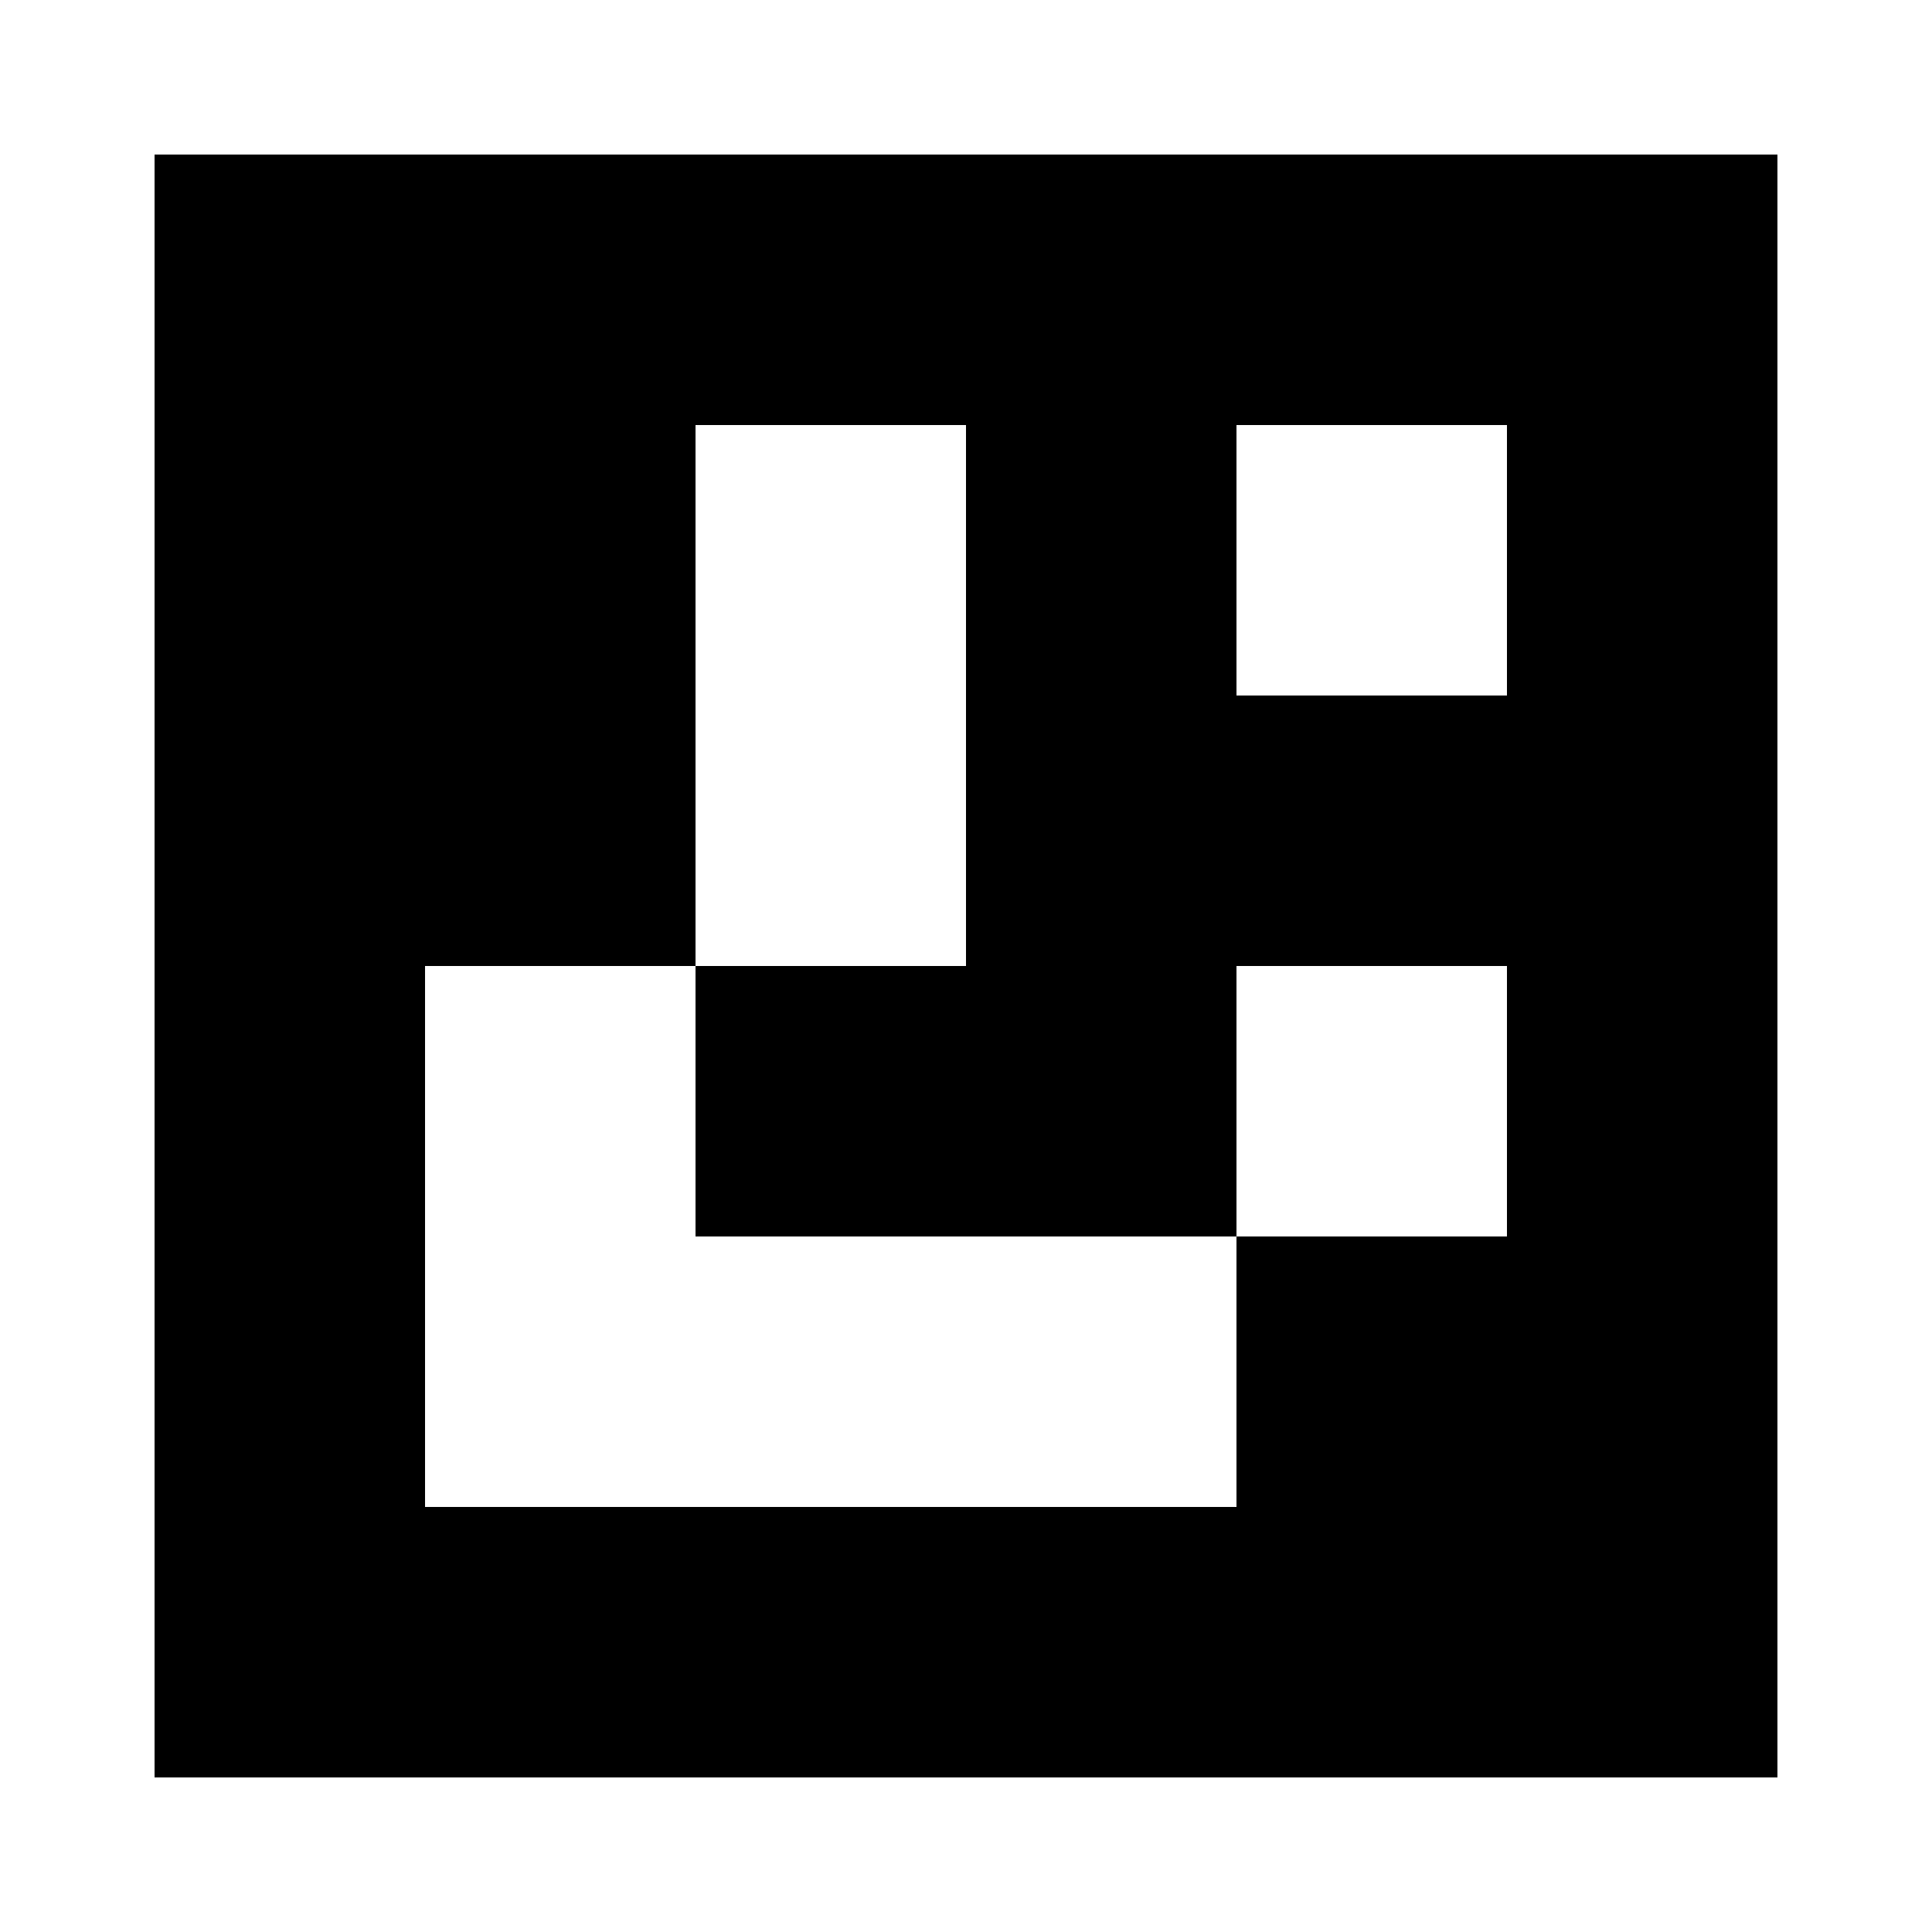
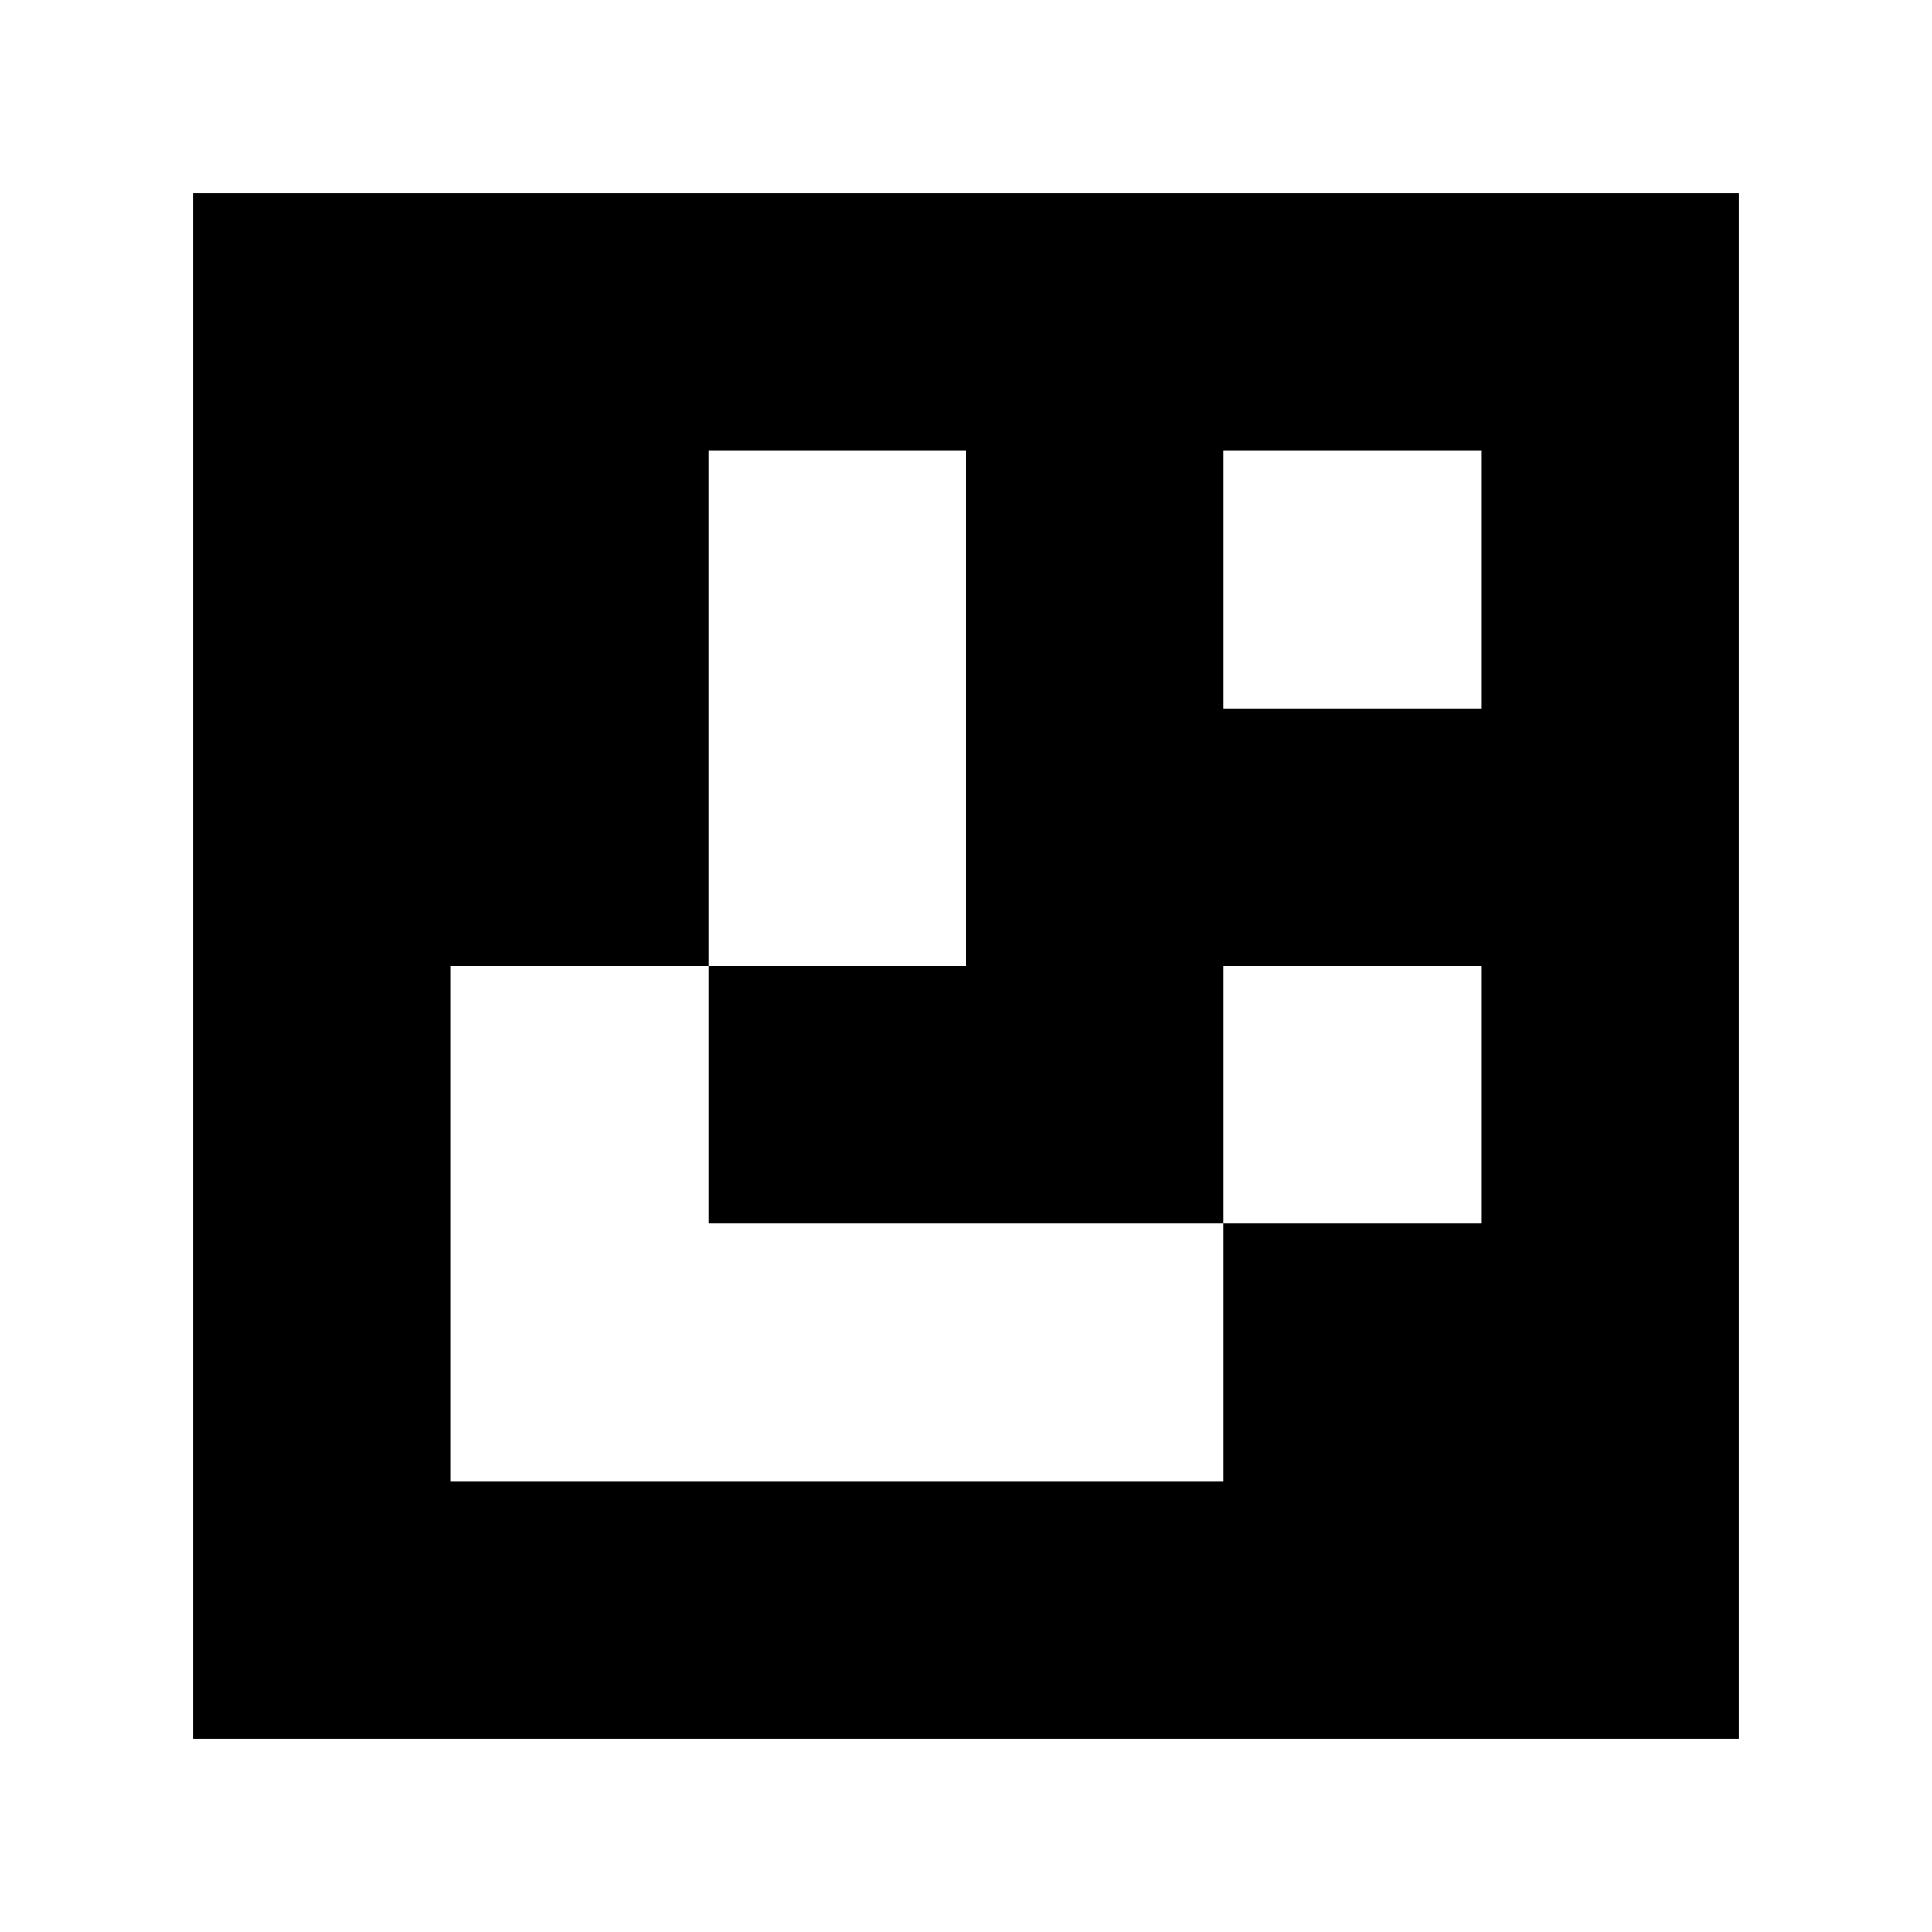
<svg xmlns="http://www.w3.org/2000/svg" viewBox="0 0 30 30" shape-rendering="crispEdges" width="500mm" height="500mm" version="1.1" id="svg24">
  <defs id="defs28" />
  <rect style="fill:#ffffff;stroke:#000000;stroke-width:0.06;stroke-linecap:round;stroke-linejoin:round" id="rect1656" width="31.178" height="30.937" x="-0.601" y="-0.421" />
-   <g id="g268" transform="matrix(4.2,0,0,4.2,2.4,2.4)">
+   <g id="g268" transform="matrix(4,0,0,4,3,3)">
    <rect x="0" y="0" width="6" height="6" fill="#000000" id="rect2" />
    <rect width="1" height="1" x="2" y="1" fill="#ffffff" id="rect4" />
    <rect width="1" height="1.5" x="2" y="1" fill="#ffffff" id="rect6" />
    <rect width="1" height="1" x="4" y="1" fill="#ffffff" id="rect8" />
    <rect width="1" height="1" x="2" y="2" fill="#ffffff" id="rect10" />
    <rect width="1" height="1" x="1" y="3" fill="#ffffff" id="rect12" />
    <rect width="1" height="1.5" x="1" y="3" fill="#ffffff" id="rect14" />
    <rect width="1" height="1" x="4" y="3" fill="#ffffff" id="rect16" />
    <rect width="1.5" height="1" x="1" y="4" fill="#ffffff" id="rect18" />
    <rect width="1.5" height="1" x="2" y="4" fill="#ffffff" id="rect20" />
    <rect width="1" height="1" x="3" y="4" fill="#ffffff" id="rect22" />
  </g>
</svg>
